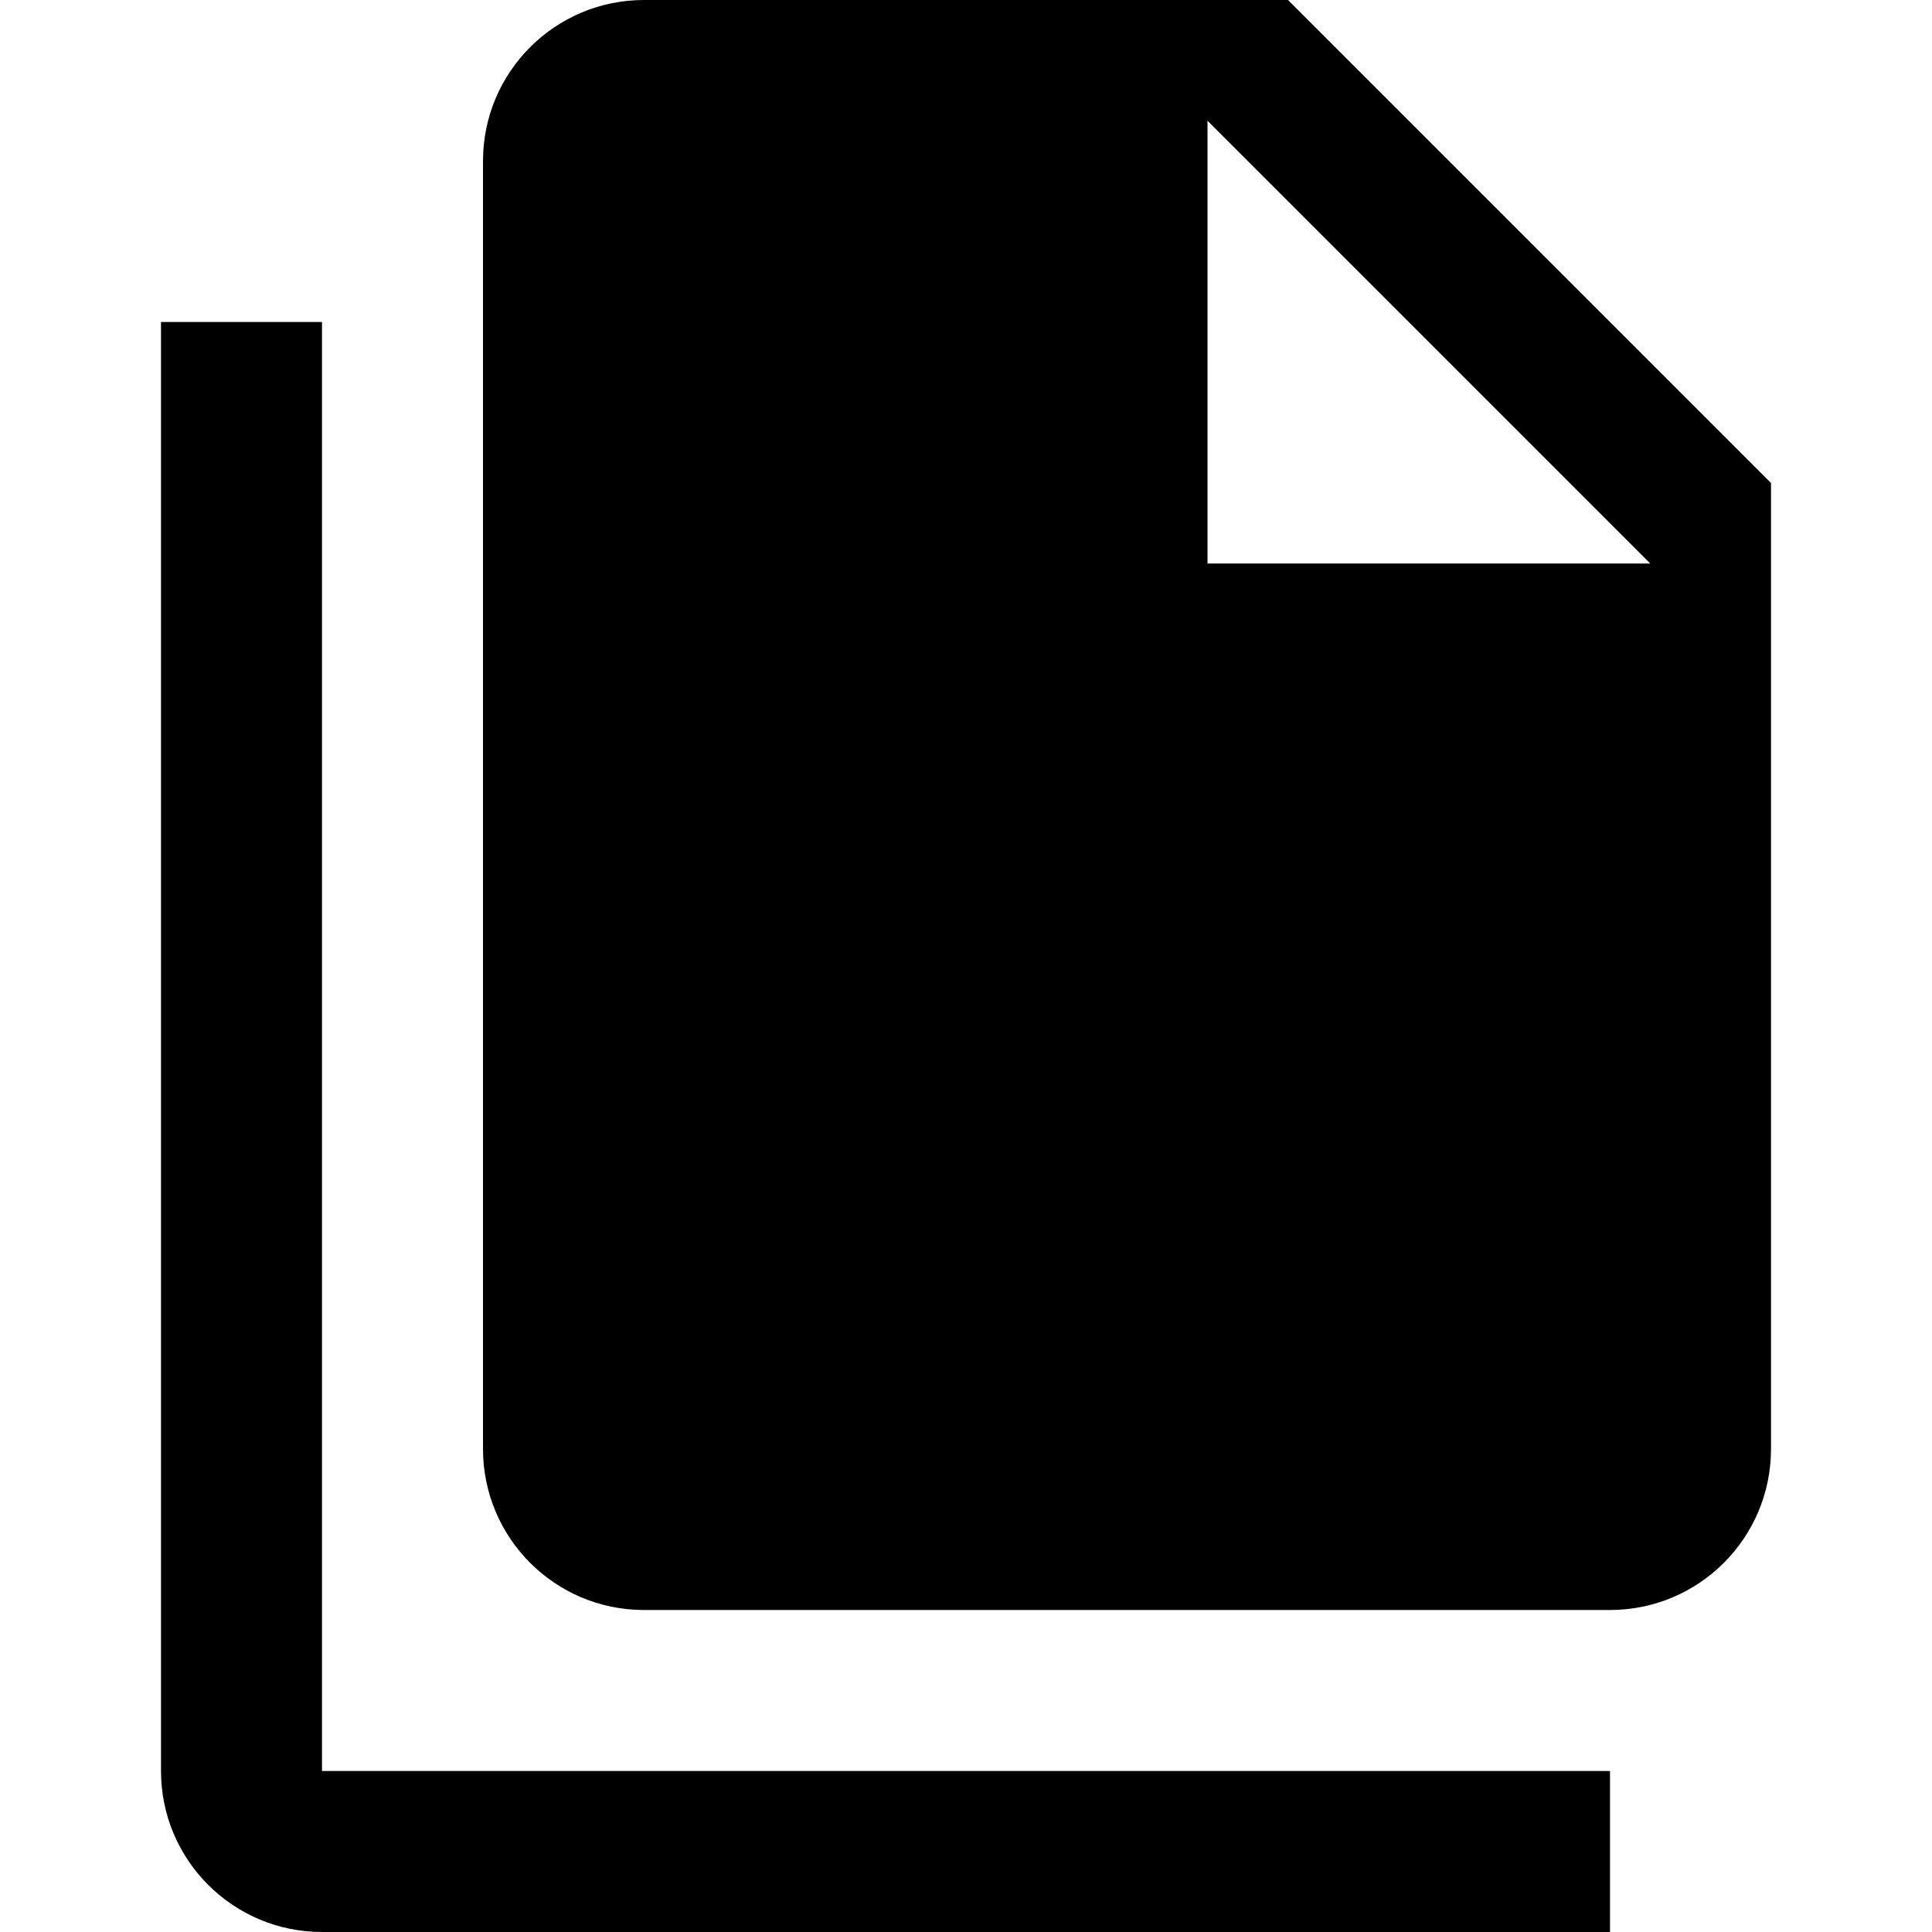
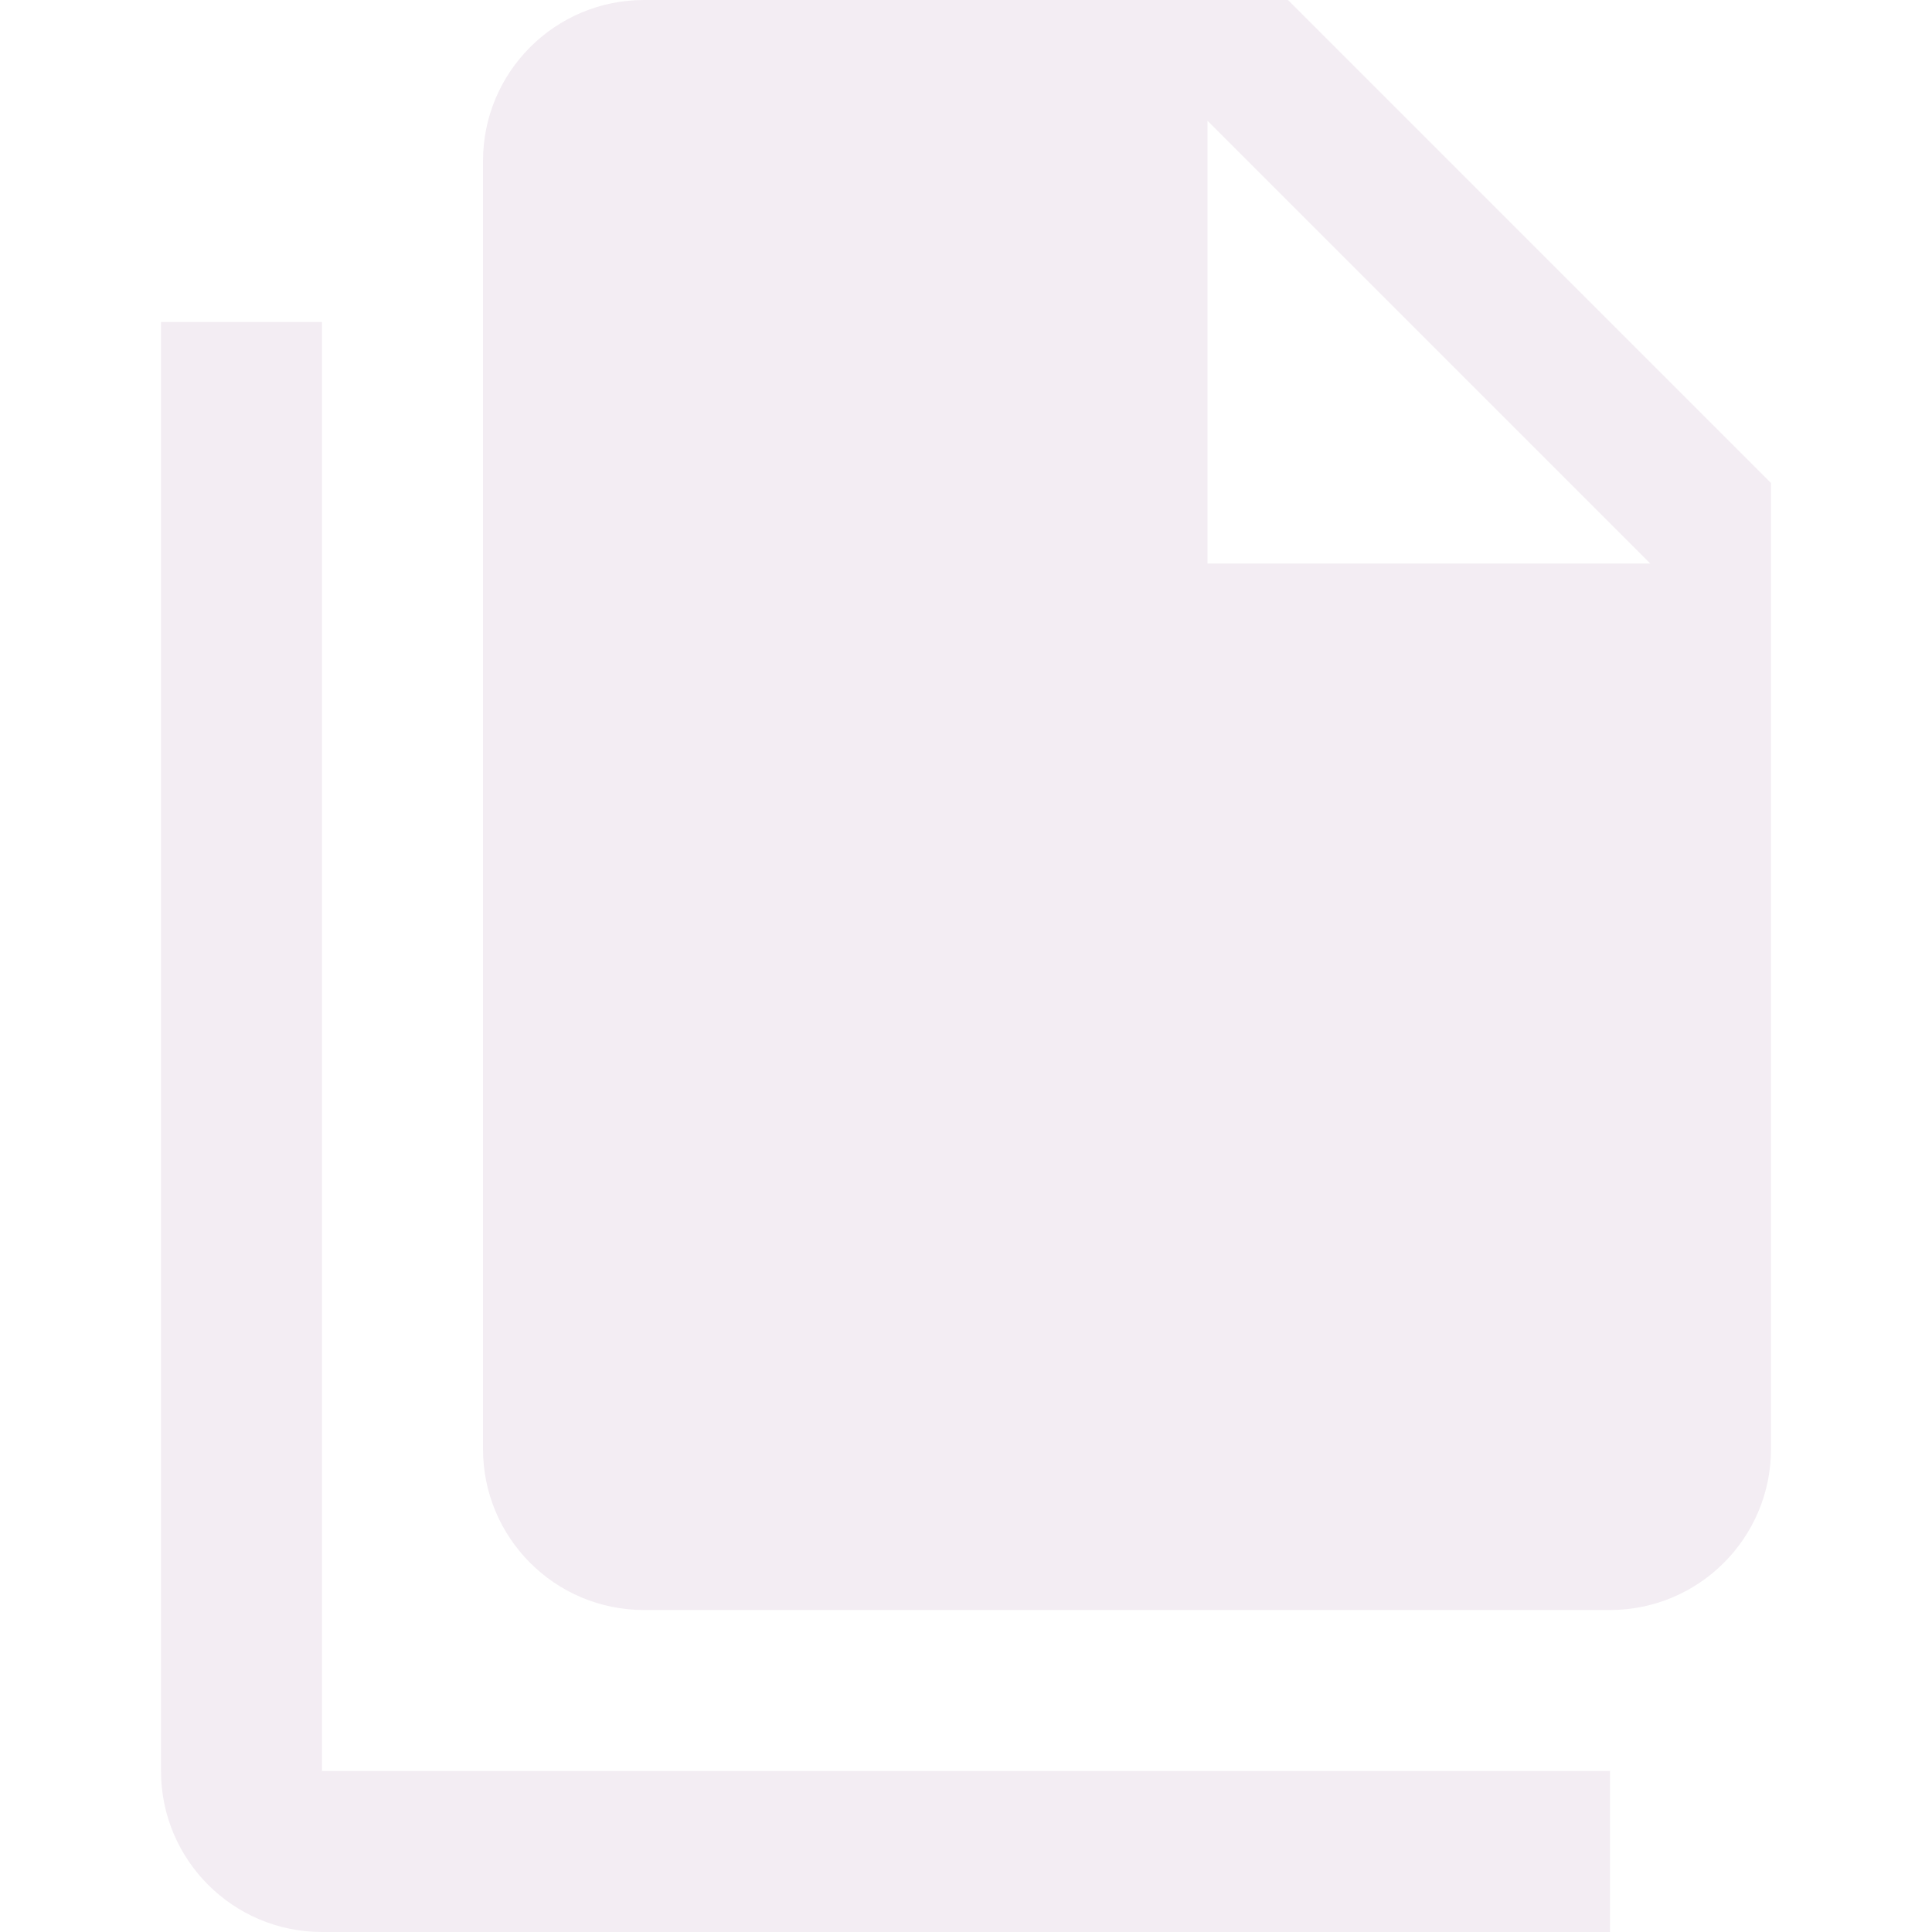
- <svg xmlns="http://www.w3.org/2000/svg" viewBox="0 0 24 24">
+ <svg xmlns="http://www.w3.org/2000/svg" viewBox="0 0 24 24" fill="hsl(300, 20%, 94%)">
  <path d="M15,7H20.5L15,1.5V7M8,0H16L22,6V18A2,2 0 0,1 20,20H8C6.89,20 6,19.1 6,18V2A2,2 0 0,1 8,0M4,4V22H20V24H4A2,2 0 0,1 2,22V4H4Z" />
</svg>
